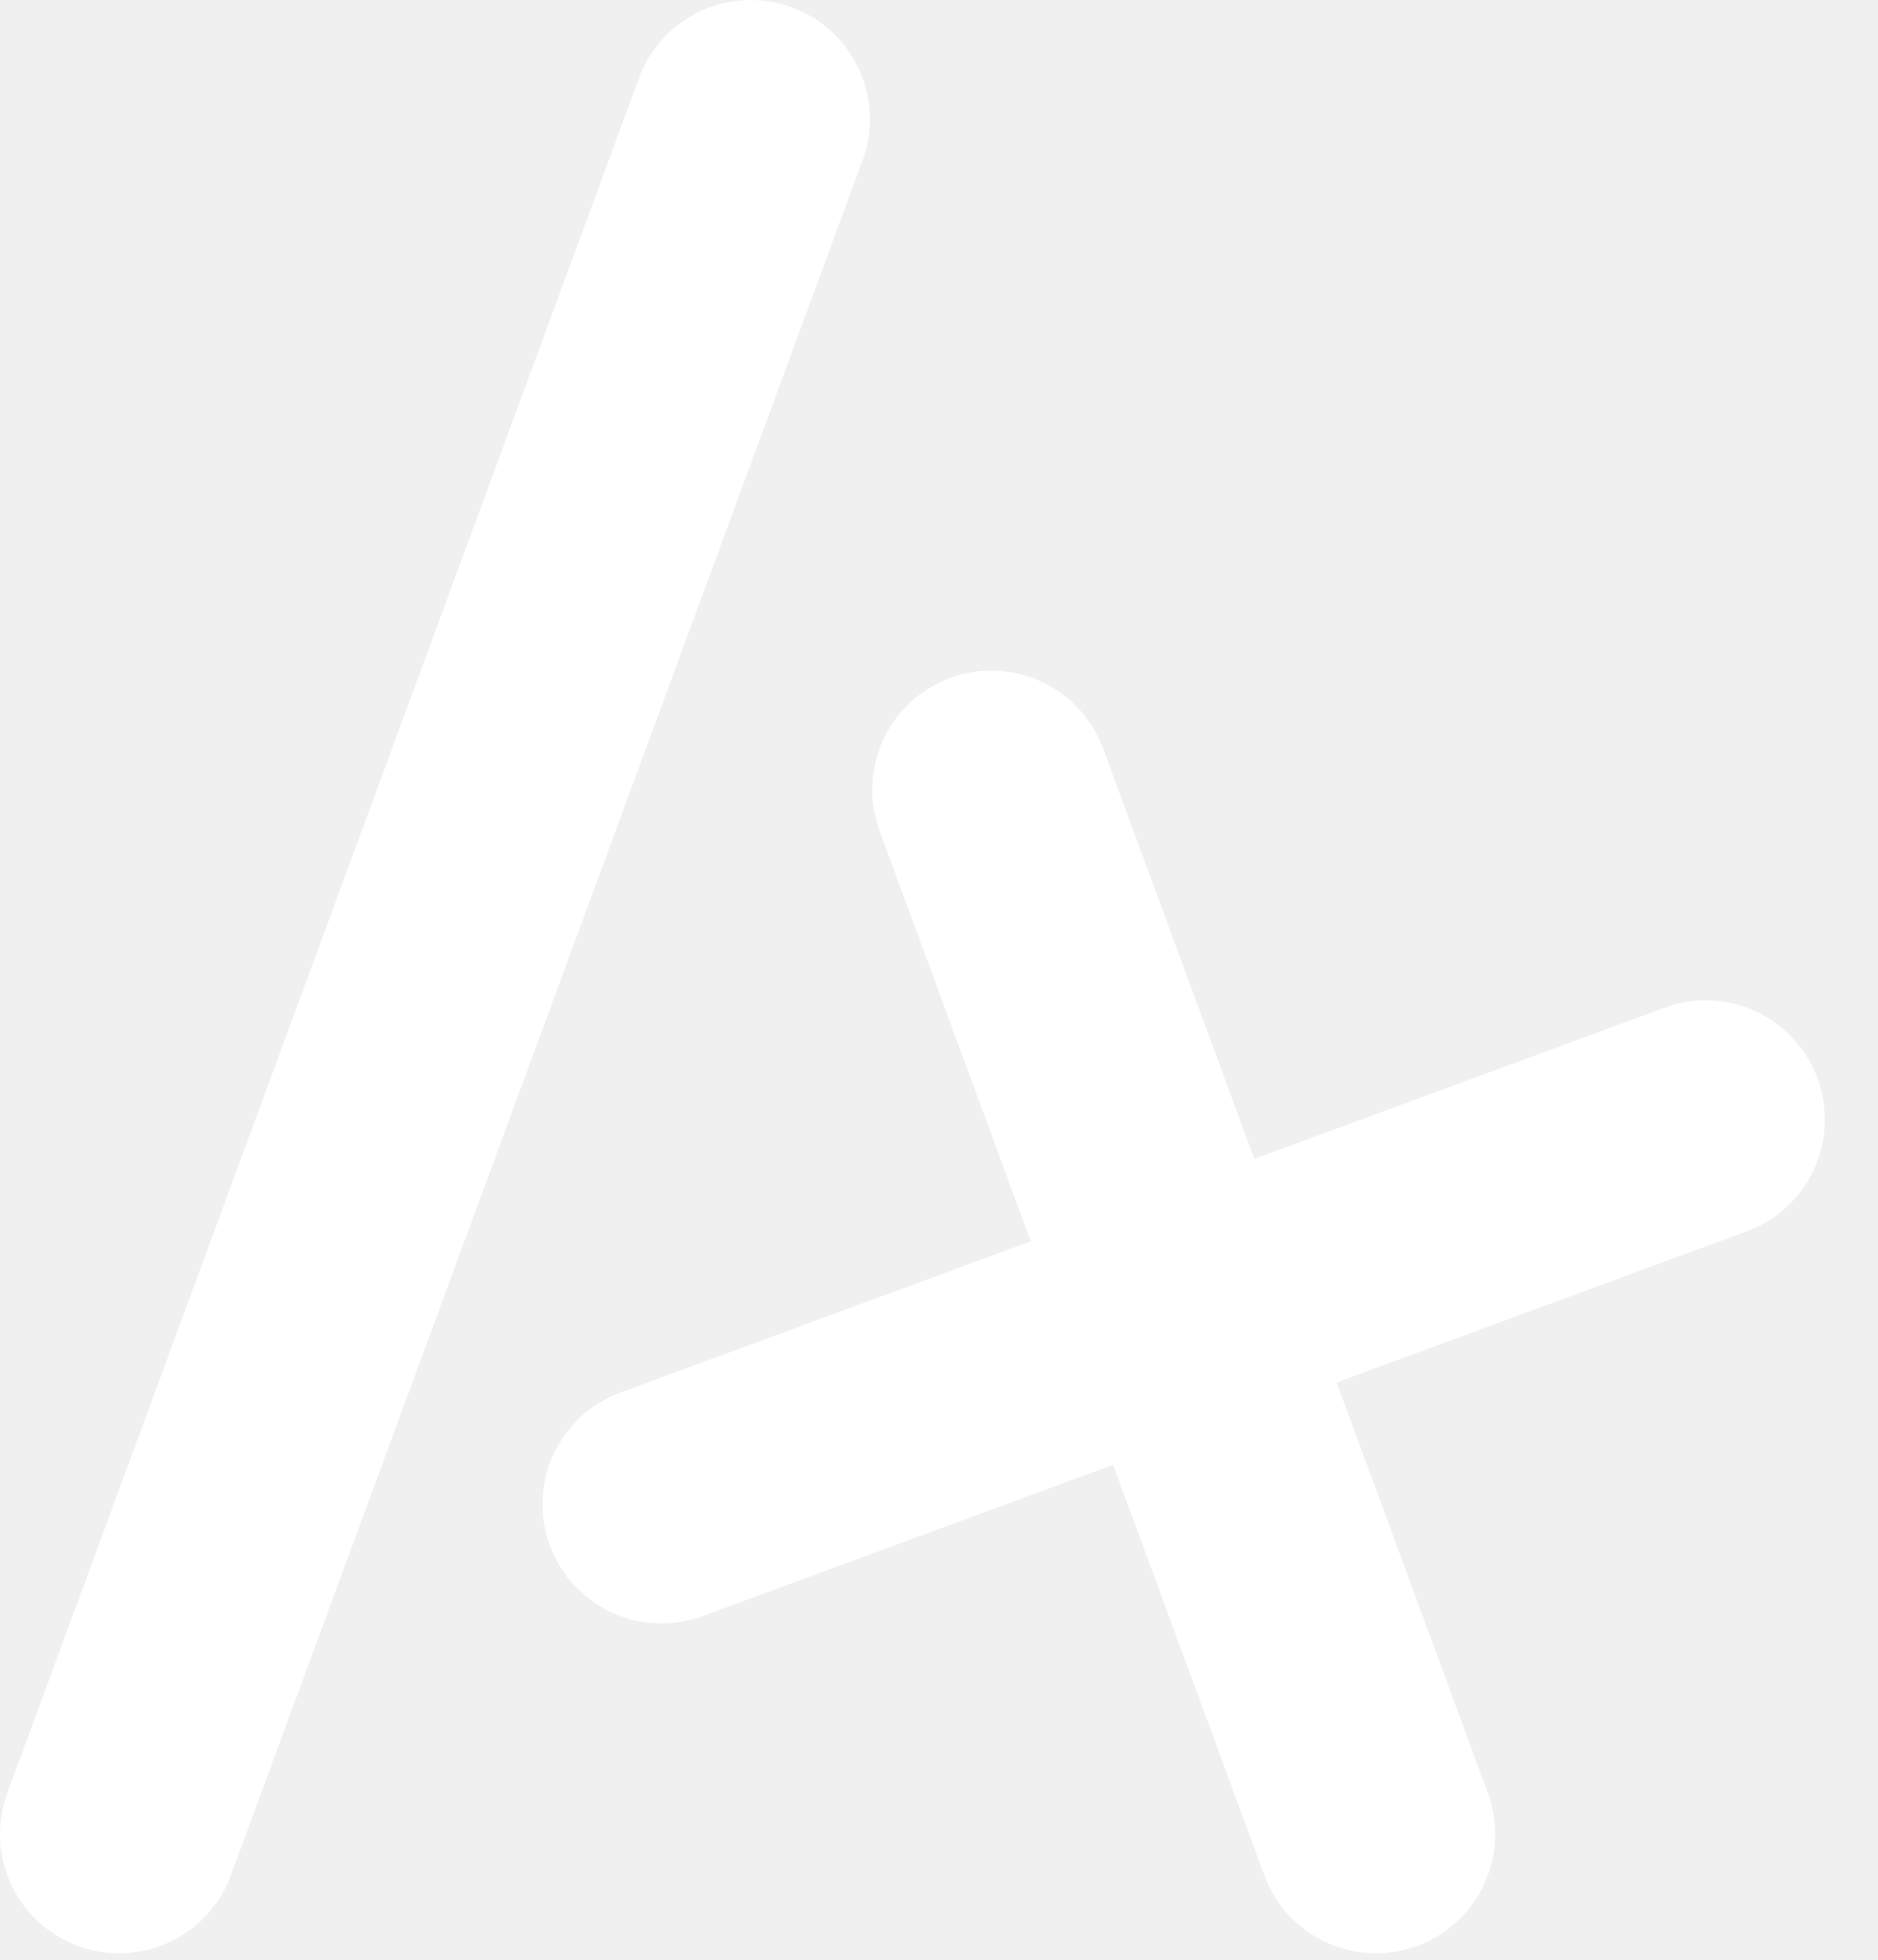
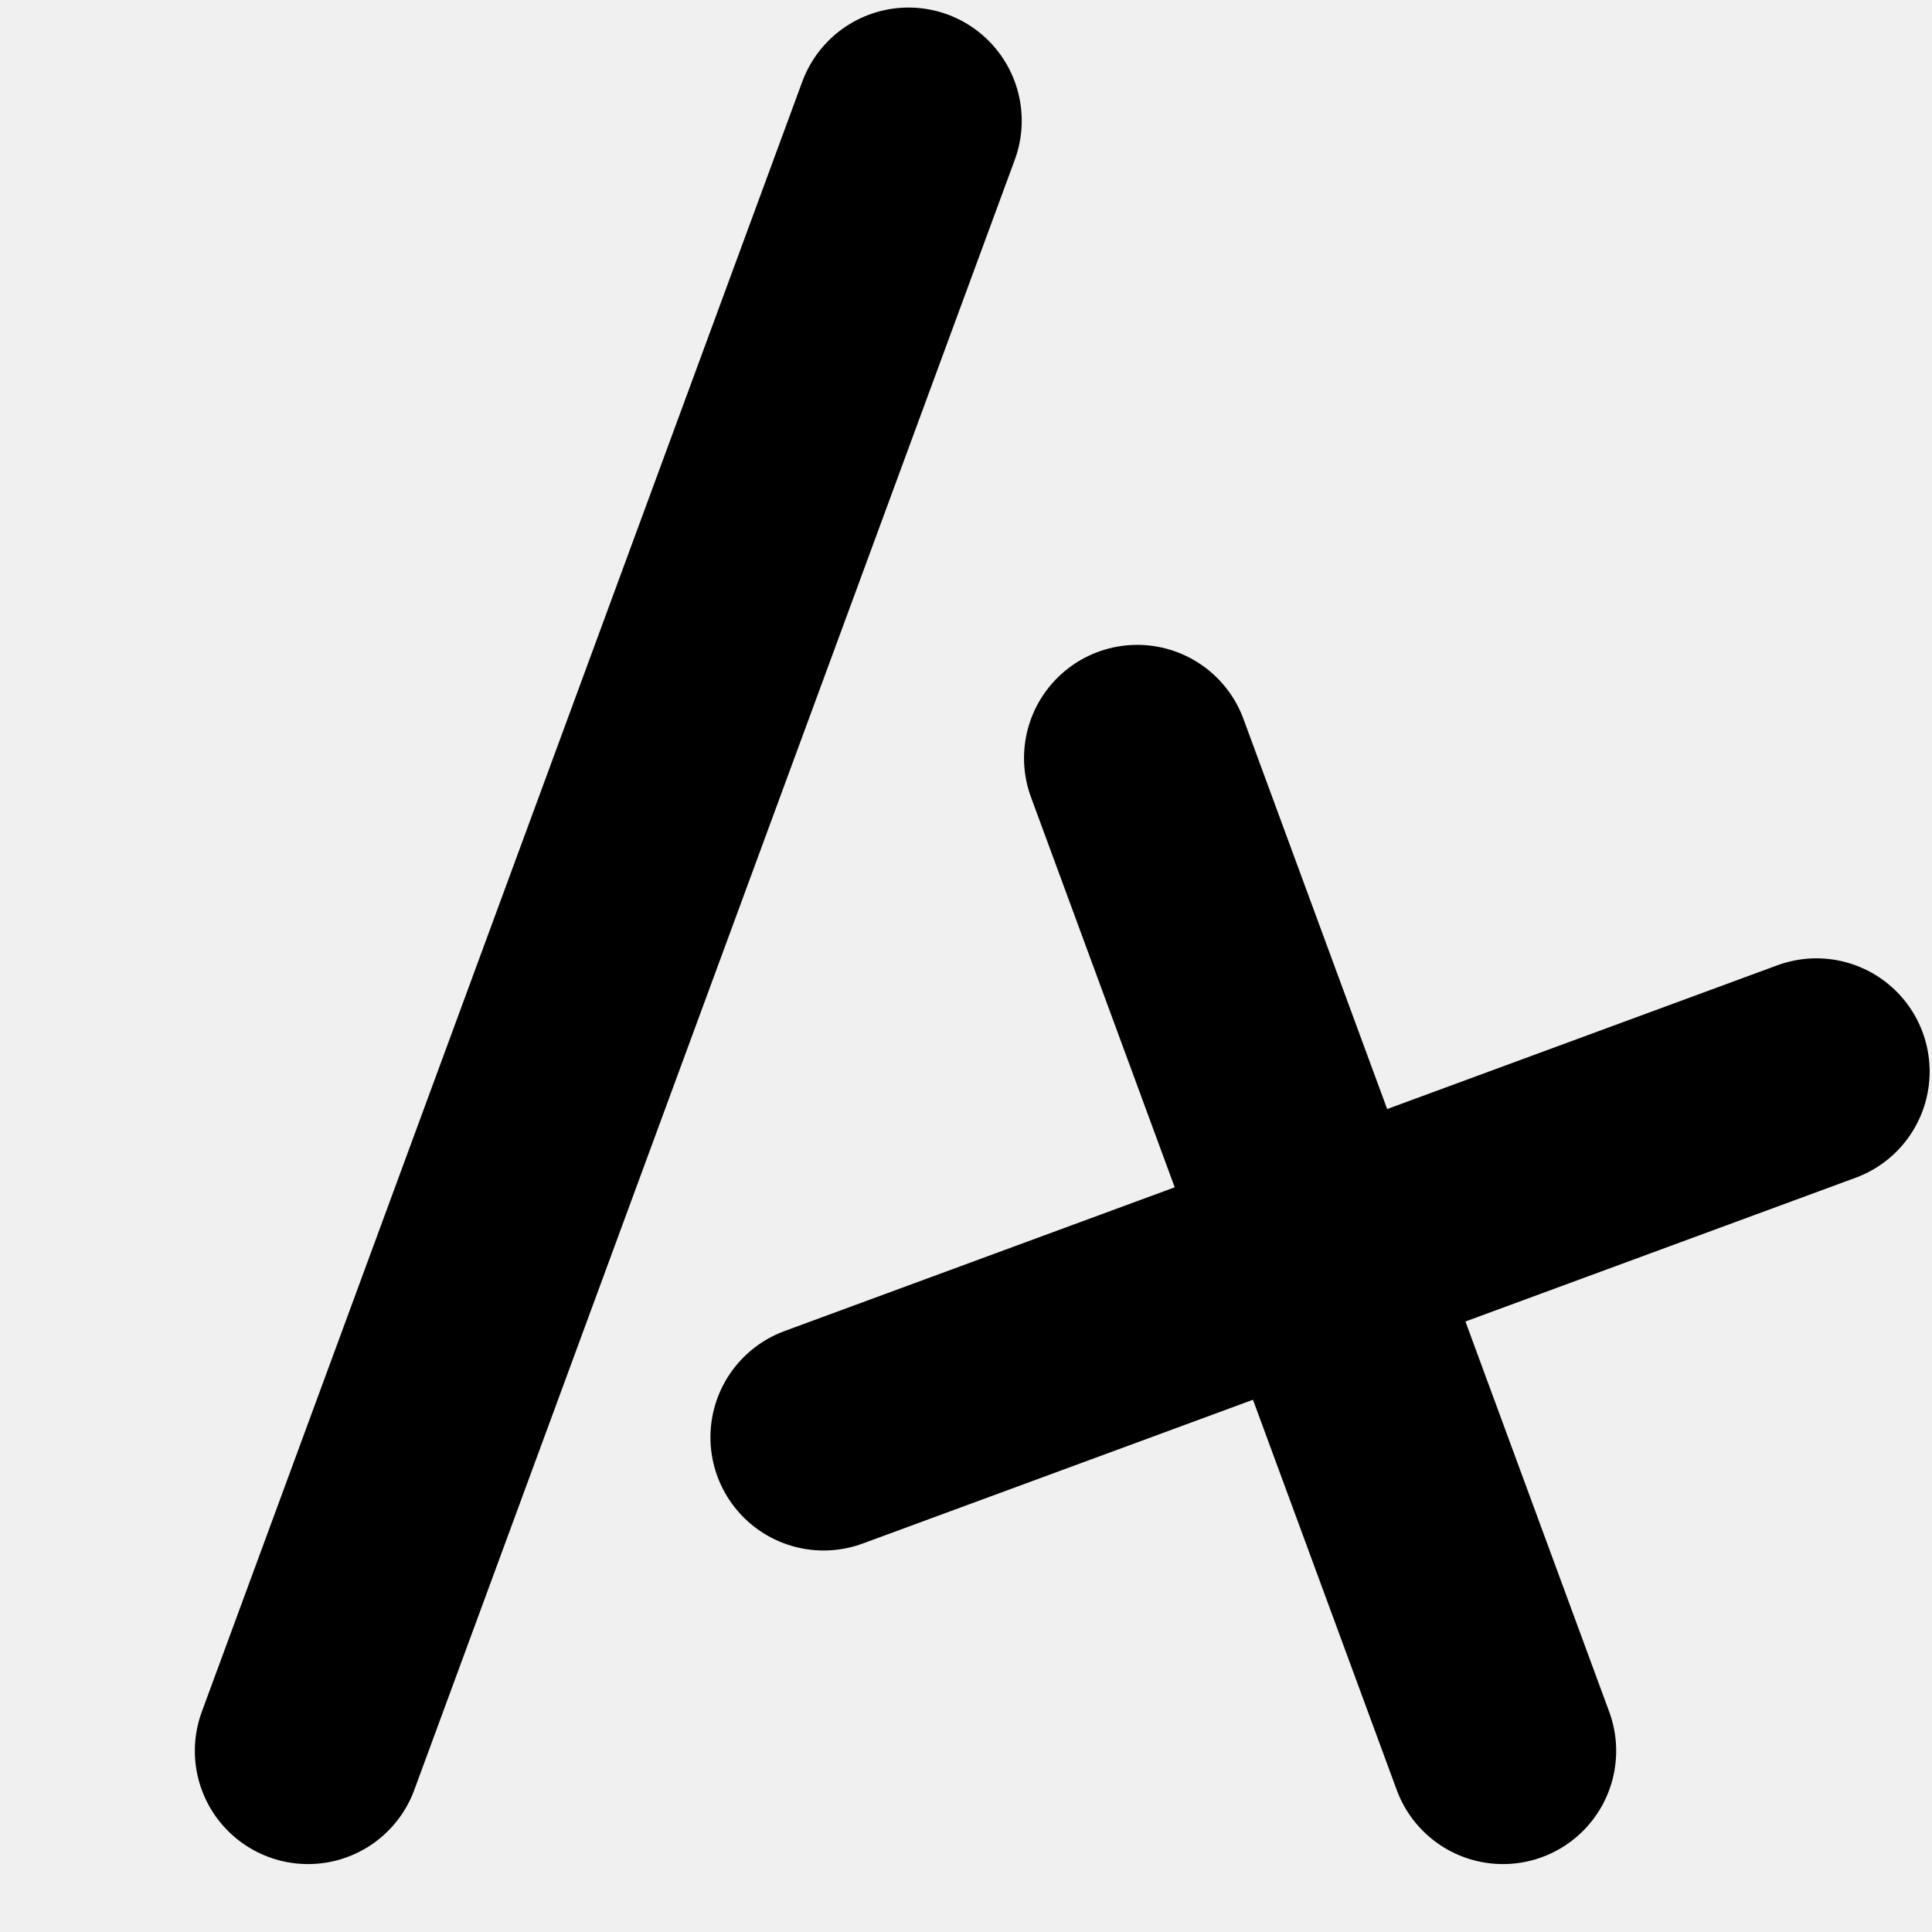
- <svg xmlns="http://www.w3.org/2000/svg" width="23" height="24" viewBox="0 0 23 24" fill="none">
-   <path d="M1.459 22.459L9.196 1.459" stroke="white" stroke-width="2.917" stroke-linecap="round" />
-   <path d="M16.854 22.459L12.142 9.67" stroke="white" stroke-width="2.917" stroke-linecap="round" />
-   <path d="M8.103 18.42L20.892 13.708" stroke="white" stroke-width="2.917" stroke-linecap="round" />
+ <svg xmlns="http://www.w3.org/2000/svg" width="16" height="16" viewBox="3.5 2 14 16" fill="none">
+   <path d="M5.051 16.5L10.024 3" stroke="black" stroke-width="1.875" stroke-linecap="round" />
+   <path d="M14.947 16.5L11.918 8.278" stroke="black" stroke-width="1.875" stroke-linecap="round" />
+   <path d="M9.321 13.903L17.543 10.874" stroke="black" stroke-width="1.875" stroke-linecap="round" />
</svg>
